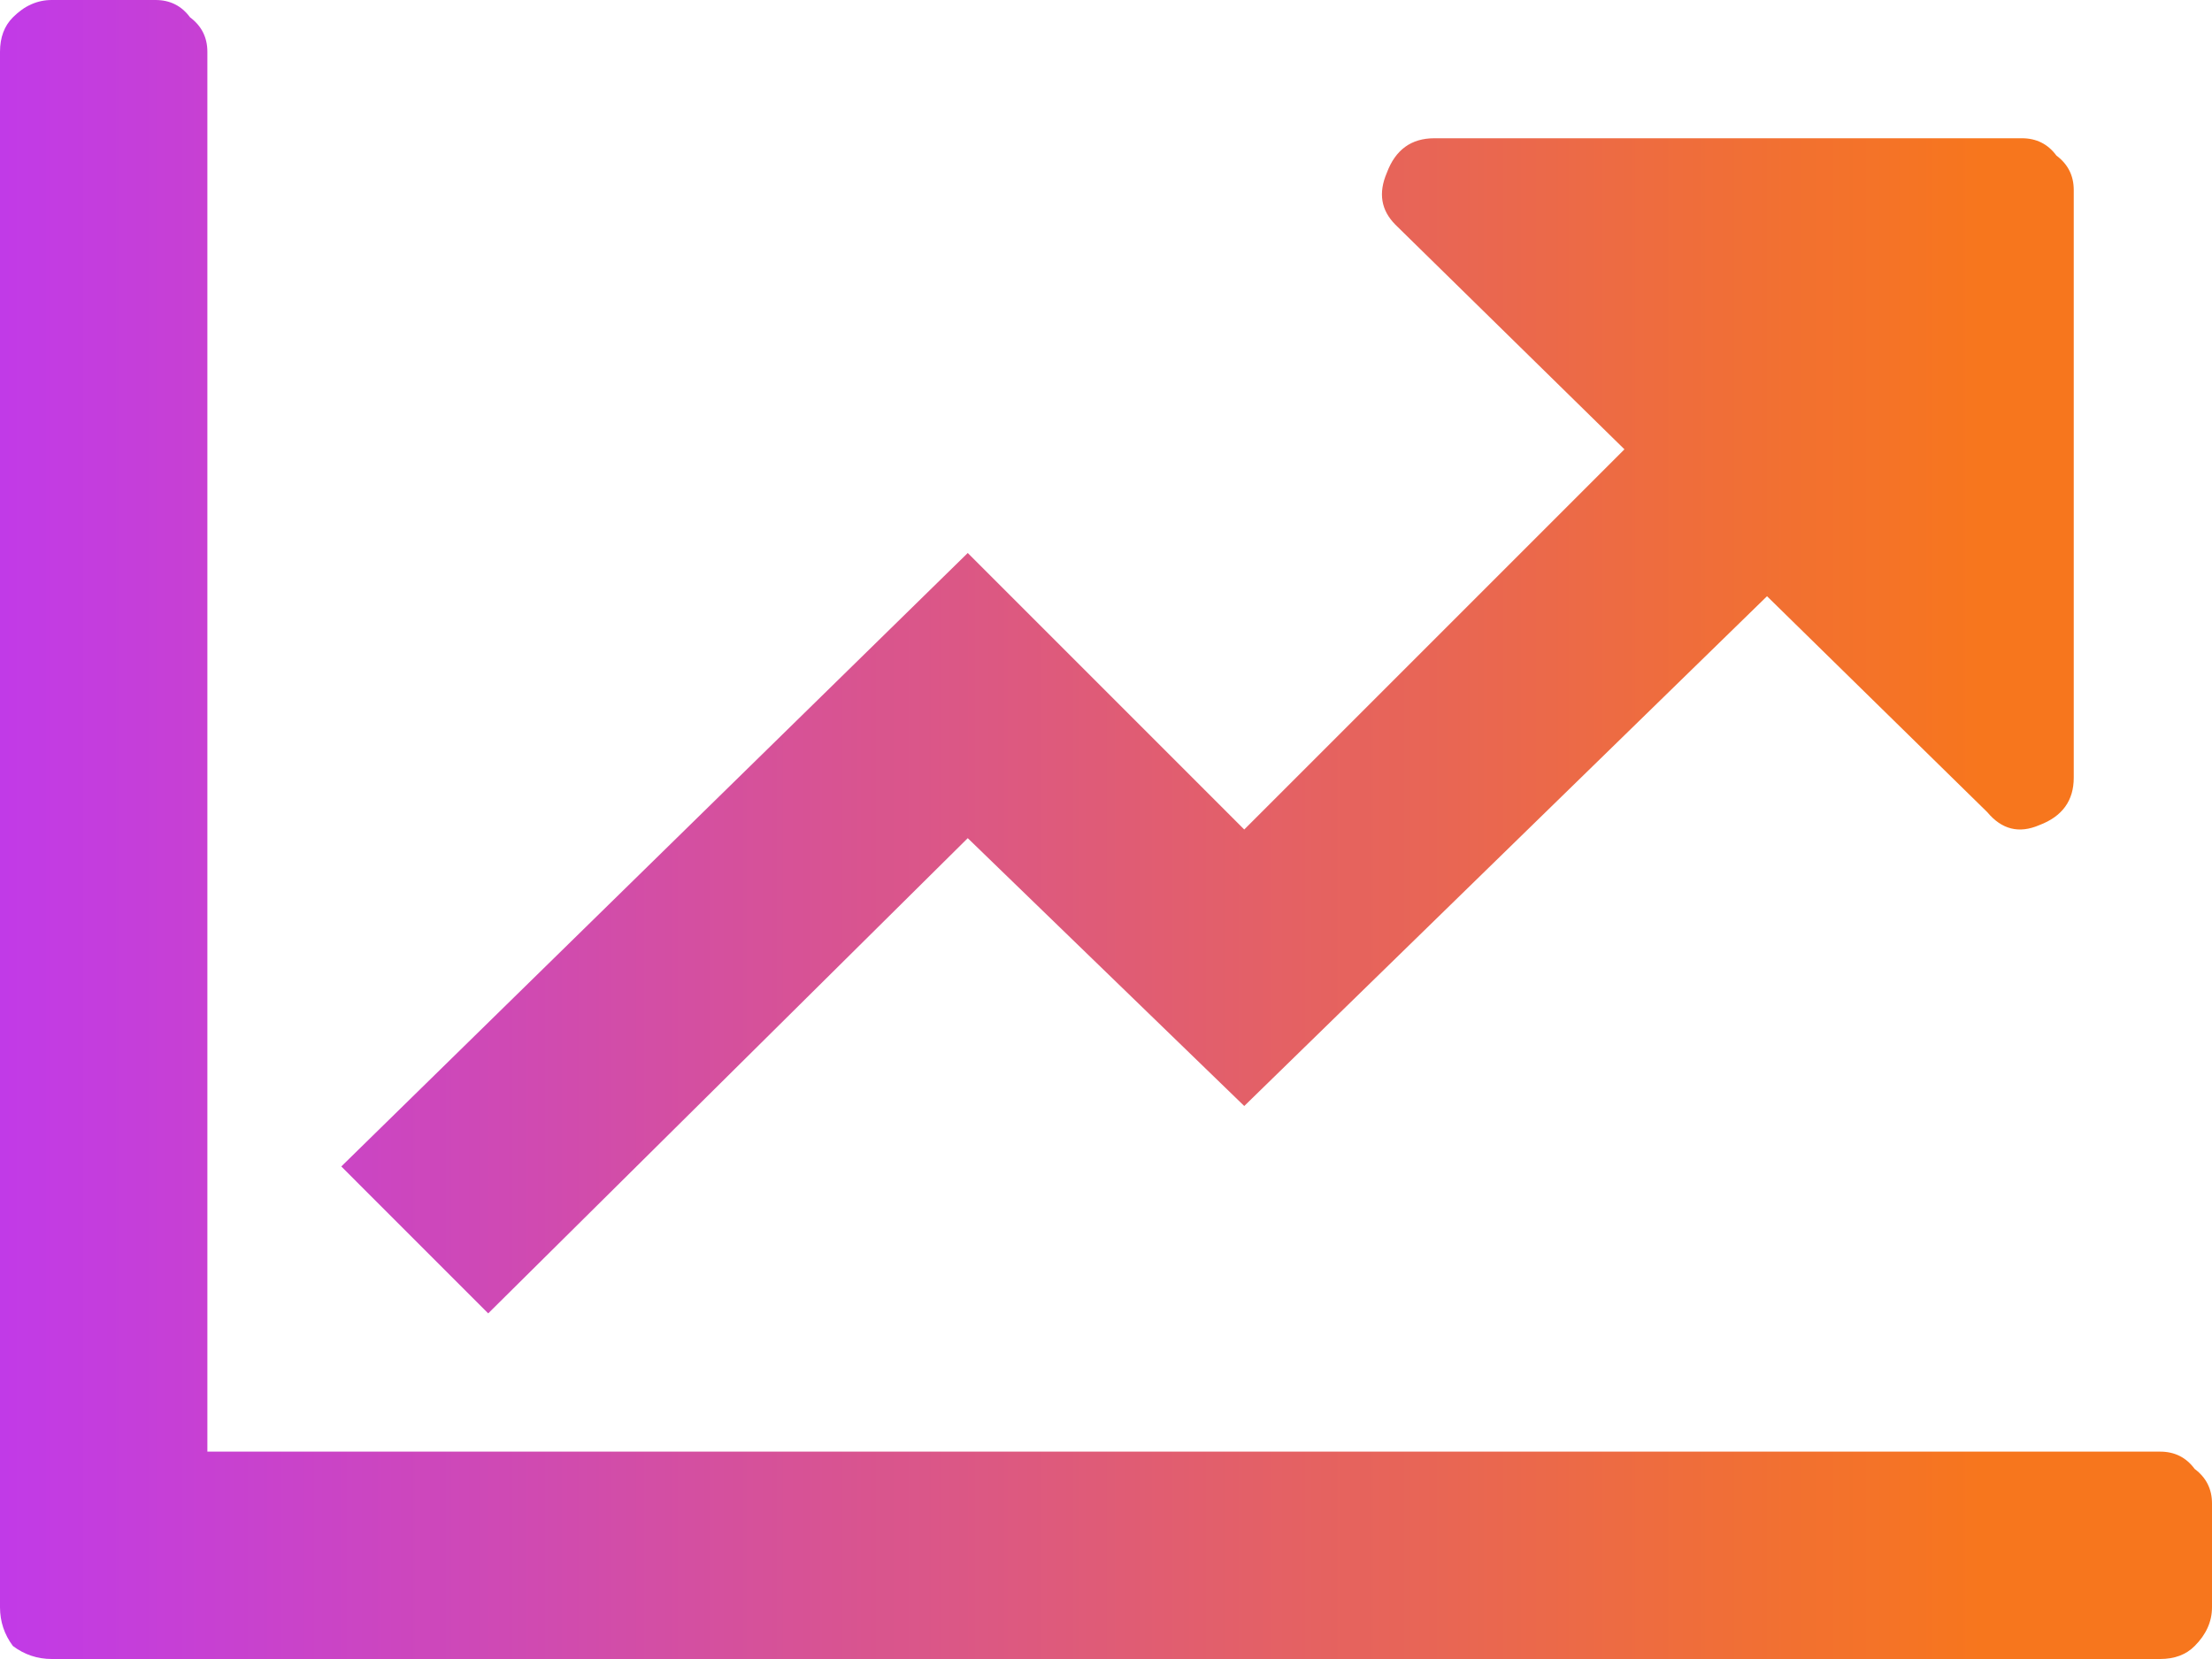
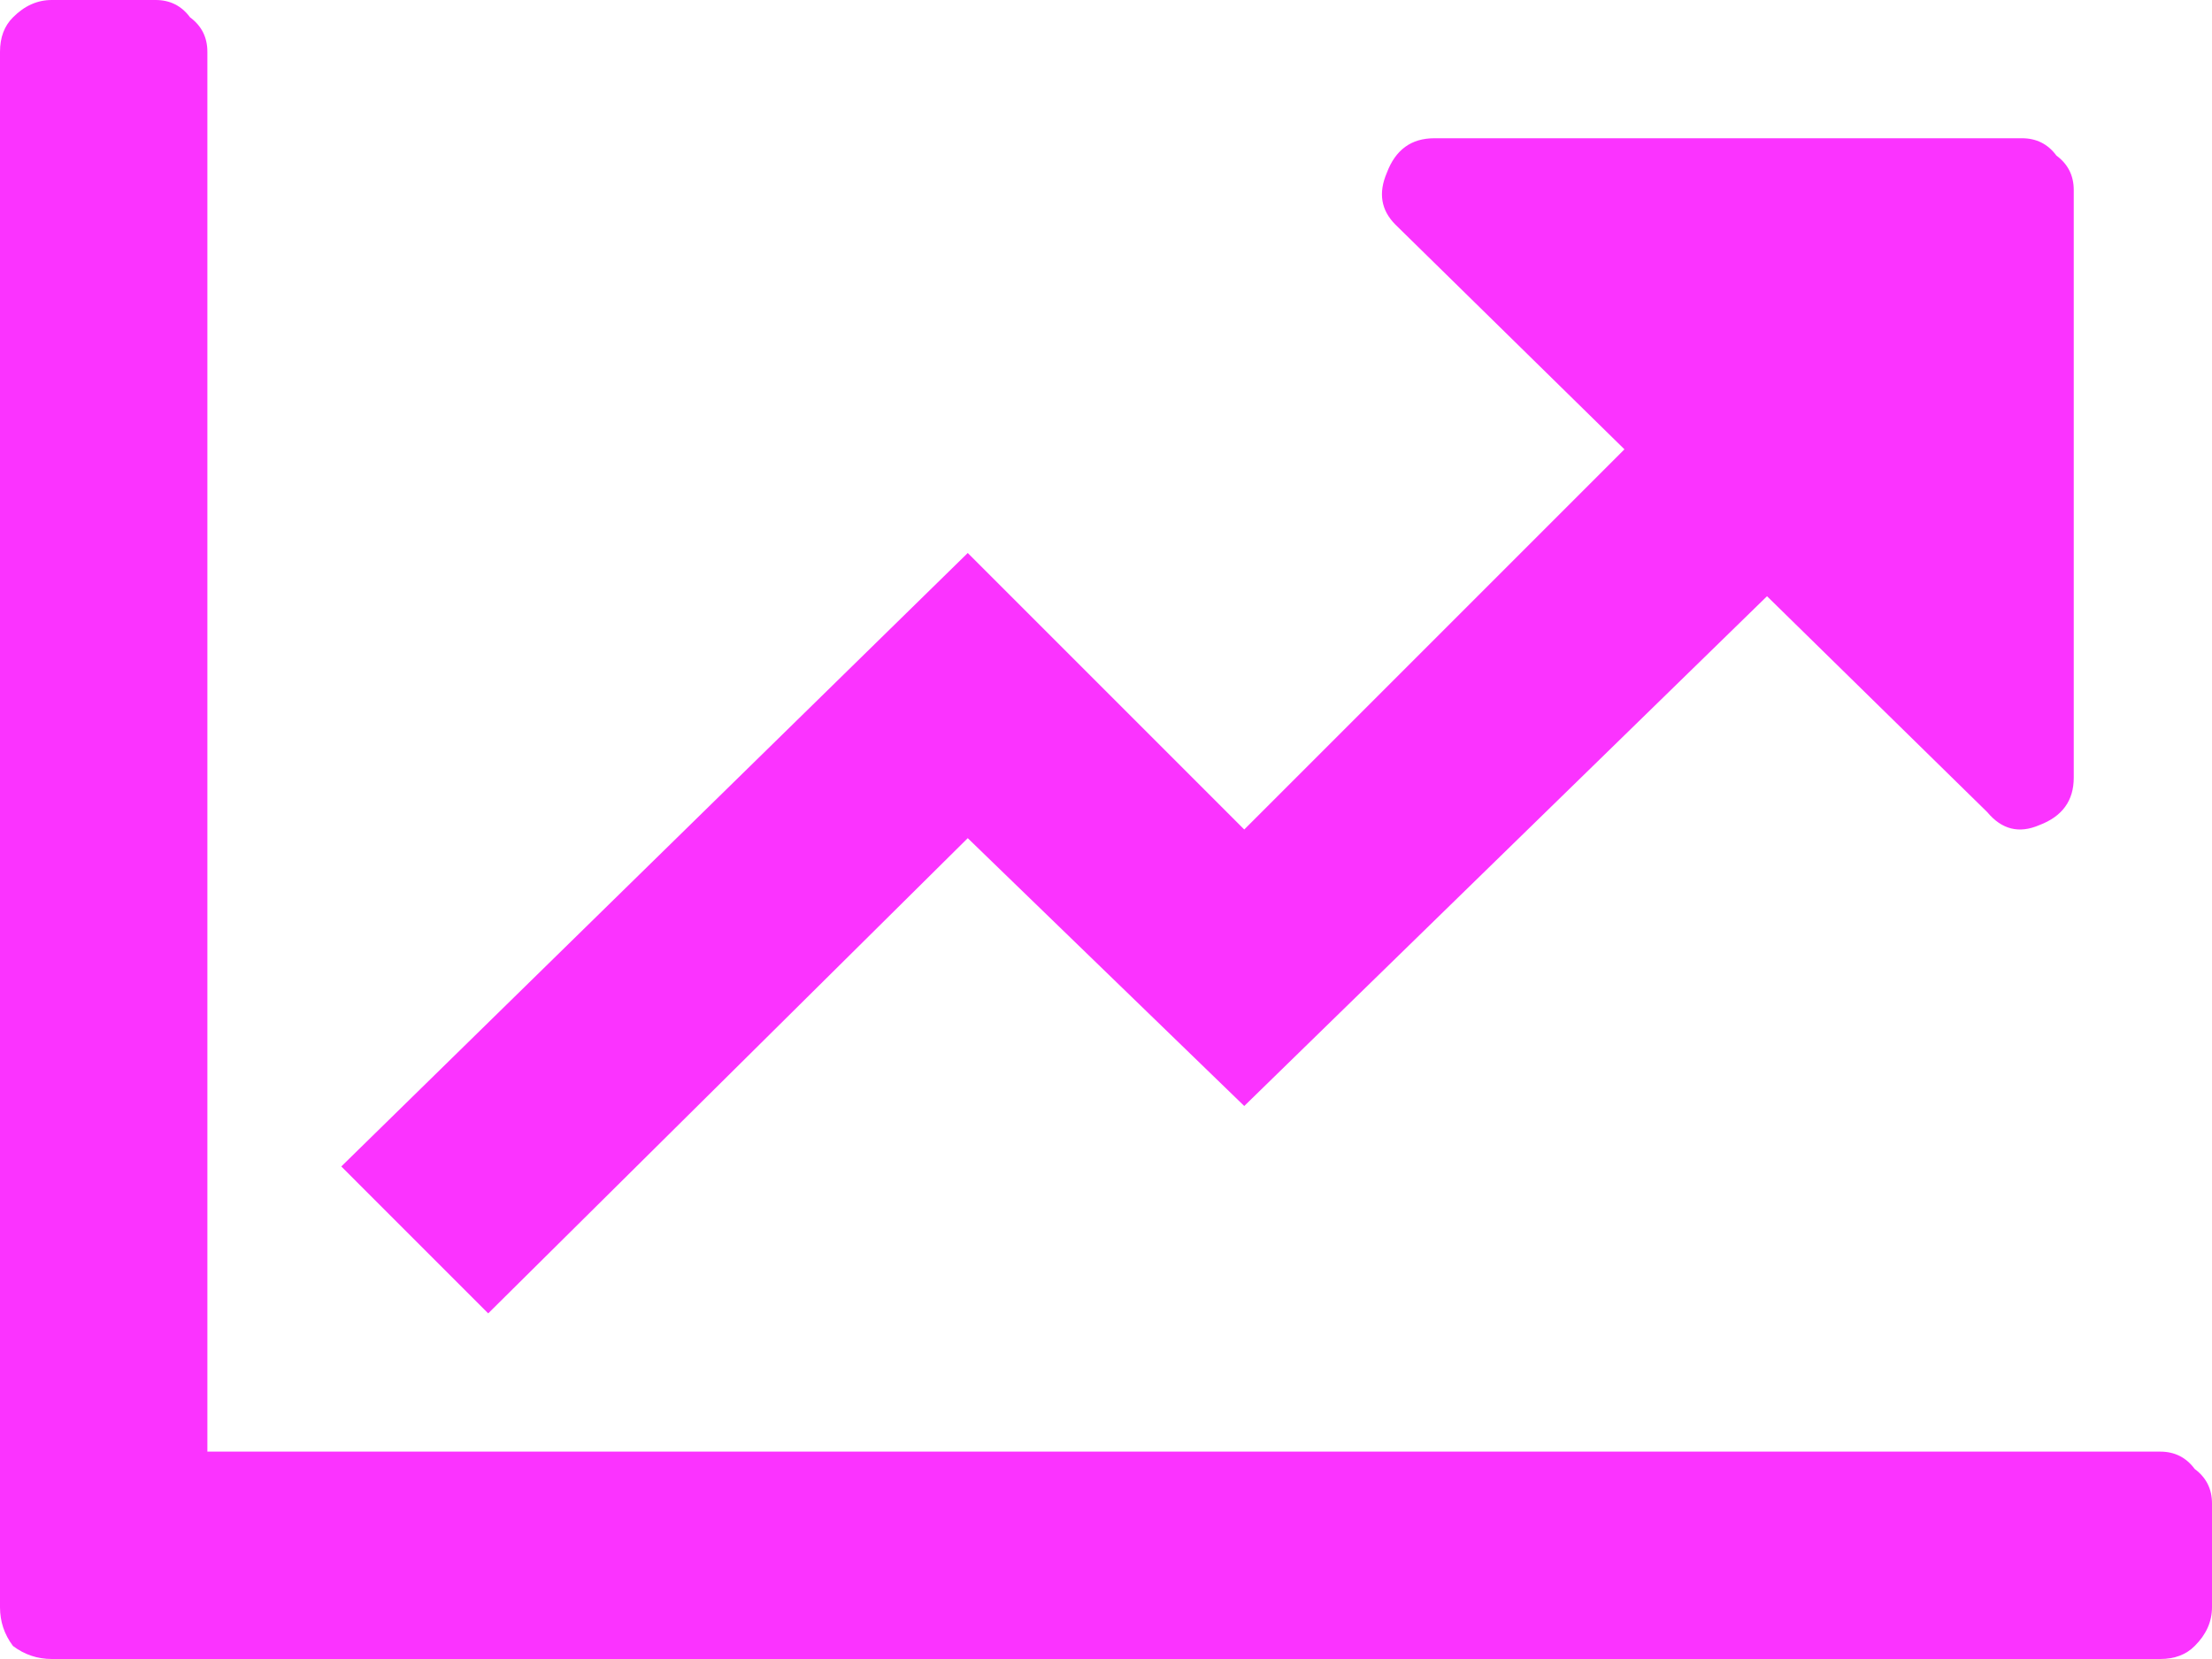
<svg xmlns="http://www.w3.org/2000/svg" width="24" height="18" viewBox="0 0 24 18" fill="none">
-   <path d="M23.437 15.75C23.594 15.75 23.719 15.812 23.812 15.938C23.937 16.031 24 16.156 24 16.312V17.438C24 17.594 23.937 17.734 23.812 17.859C23.719 17.953 23.594 18 23.437 18H0.562C0.406 18 0.265 17.953 0.14 17.859C0.047 17.734 -0 17.594 -0 17.438V0.562C-0 0.406 0.047 0.281 0.14 0.188C0.265 0.062 0.406 0 0.562 0H1.687C1.844 0 1.969 0.062 2.062 0.188C2.187 0.281 2.25 0.406 2.25 0.562V15.75H23.437ZM21.937 1.5H15.562C15.312 1.5 15.14 1.625 15.047 1.875C14.953 2.094 14.984 2.281 15.14 2.438L17.625 4.875L13.5 9L10.5 6L3.703 12.656L5.297 14.25L10.5 9.094L13.5 12L19.172 6.469L21.562 8.812C21.719 9 21.906 9.047 22.125 8.953C22.375 8.859 22.5 8.688 22.5 8.438V2.062C22.5 1.906 22.437 1.781 22.312 1.688C22.219 1.562 22.094 1.5 21.937 1.5Z" fill="url(#paint0_linear)" />
-   <defs>
-     <linearGradient id="paint0_linear" x1="-2.5" y1="8.991" x2="21.5" y2="8.991" gradientUnits="userSpaceOnUse">
-       <stop stop-color="#BB33FF" />
-       <stop offset="1" stop-color="#F7761D" />
-     </linearGradient>
-   </defs>
+   <path d="M23.438 15.75C23.594 15.75 23.719 15.812 23.812 15.938C23.938 16.031 24 16.156 24 16.312V17.438C24 17.594 23.938 17.734 23.812 17.859C23.719 17.953 23.594 18 23.438 18H0.562C0.406 18 0.266 17.953 0.141 17.859C0.047 17.734 0 17.594 0 17.438V0.562C0 0.406 0.047 0.281 0.141 0.188C0.266 0.062 0.406 0 0.562 0H1.688C1.844 0 1.969 0.062 2.062 0.188C2.188 0.281 2.25 0.406 2.25 0.562V15.75H23.438ZM21.938 1.5H15.562C15.312 1.5 15.141 1.625 15.047 1.875C14.953 2.094 14.984 2.281 15.141 2.438L17.625 4.875L13.5 9L10.5 6L3.703 12.656L5.297 14.25L10.5 9.094L13.5 12L19.172 6.469L21.562 8.812C21.719 9 21.906 9.047 22.125 8.953C22.375 8.859 22.5 8.688 22.5 8.438V2.062C22.5 1.906 22.438 1.781 22.312 1.688C22.219 1.562 22.094 1.5 21.938 1.5Z" fill="#FB33FF" />
</svg>
